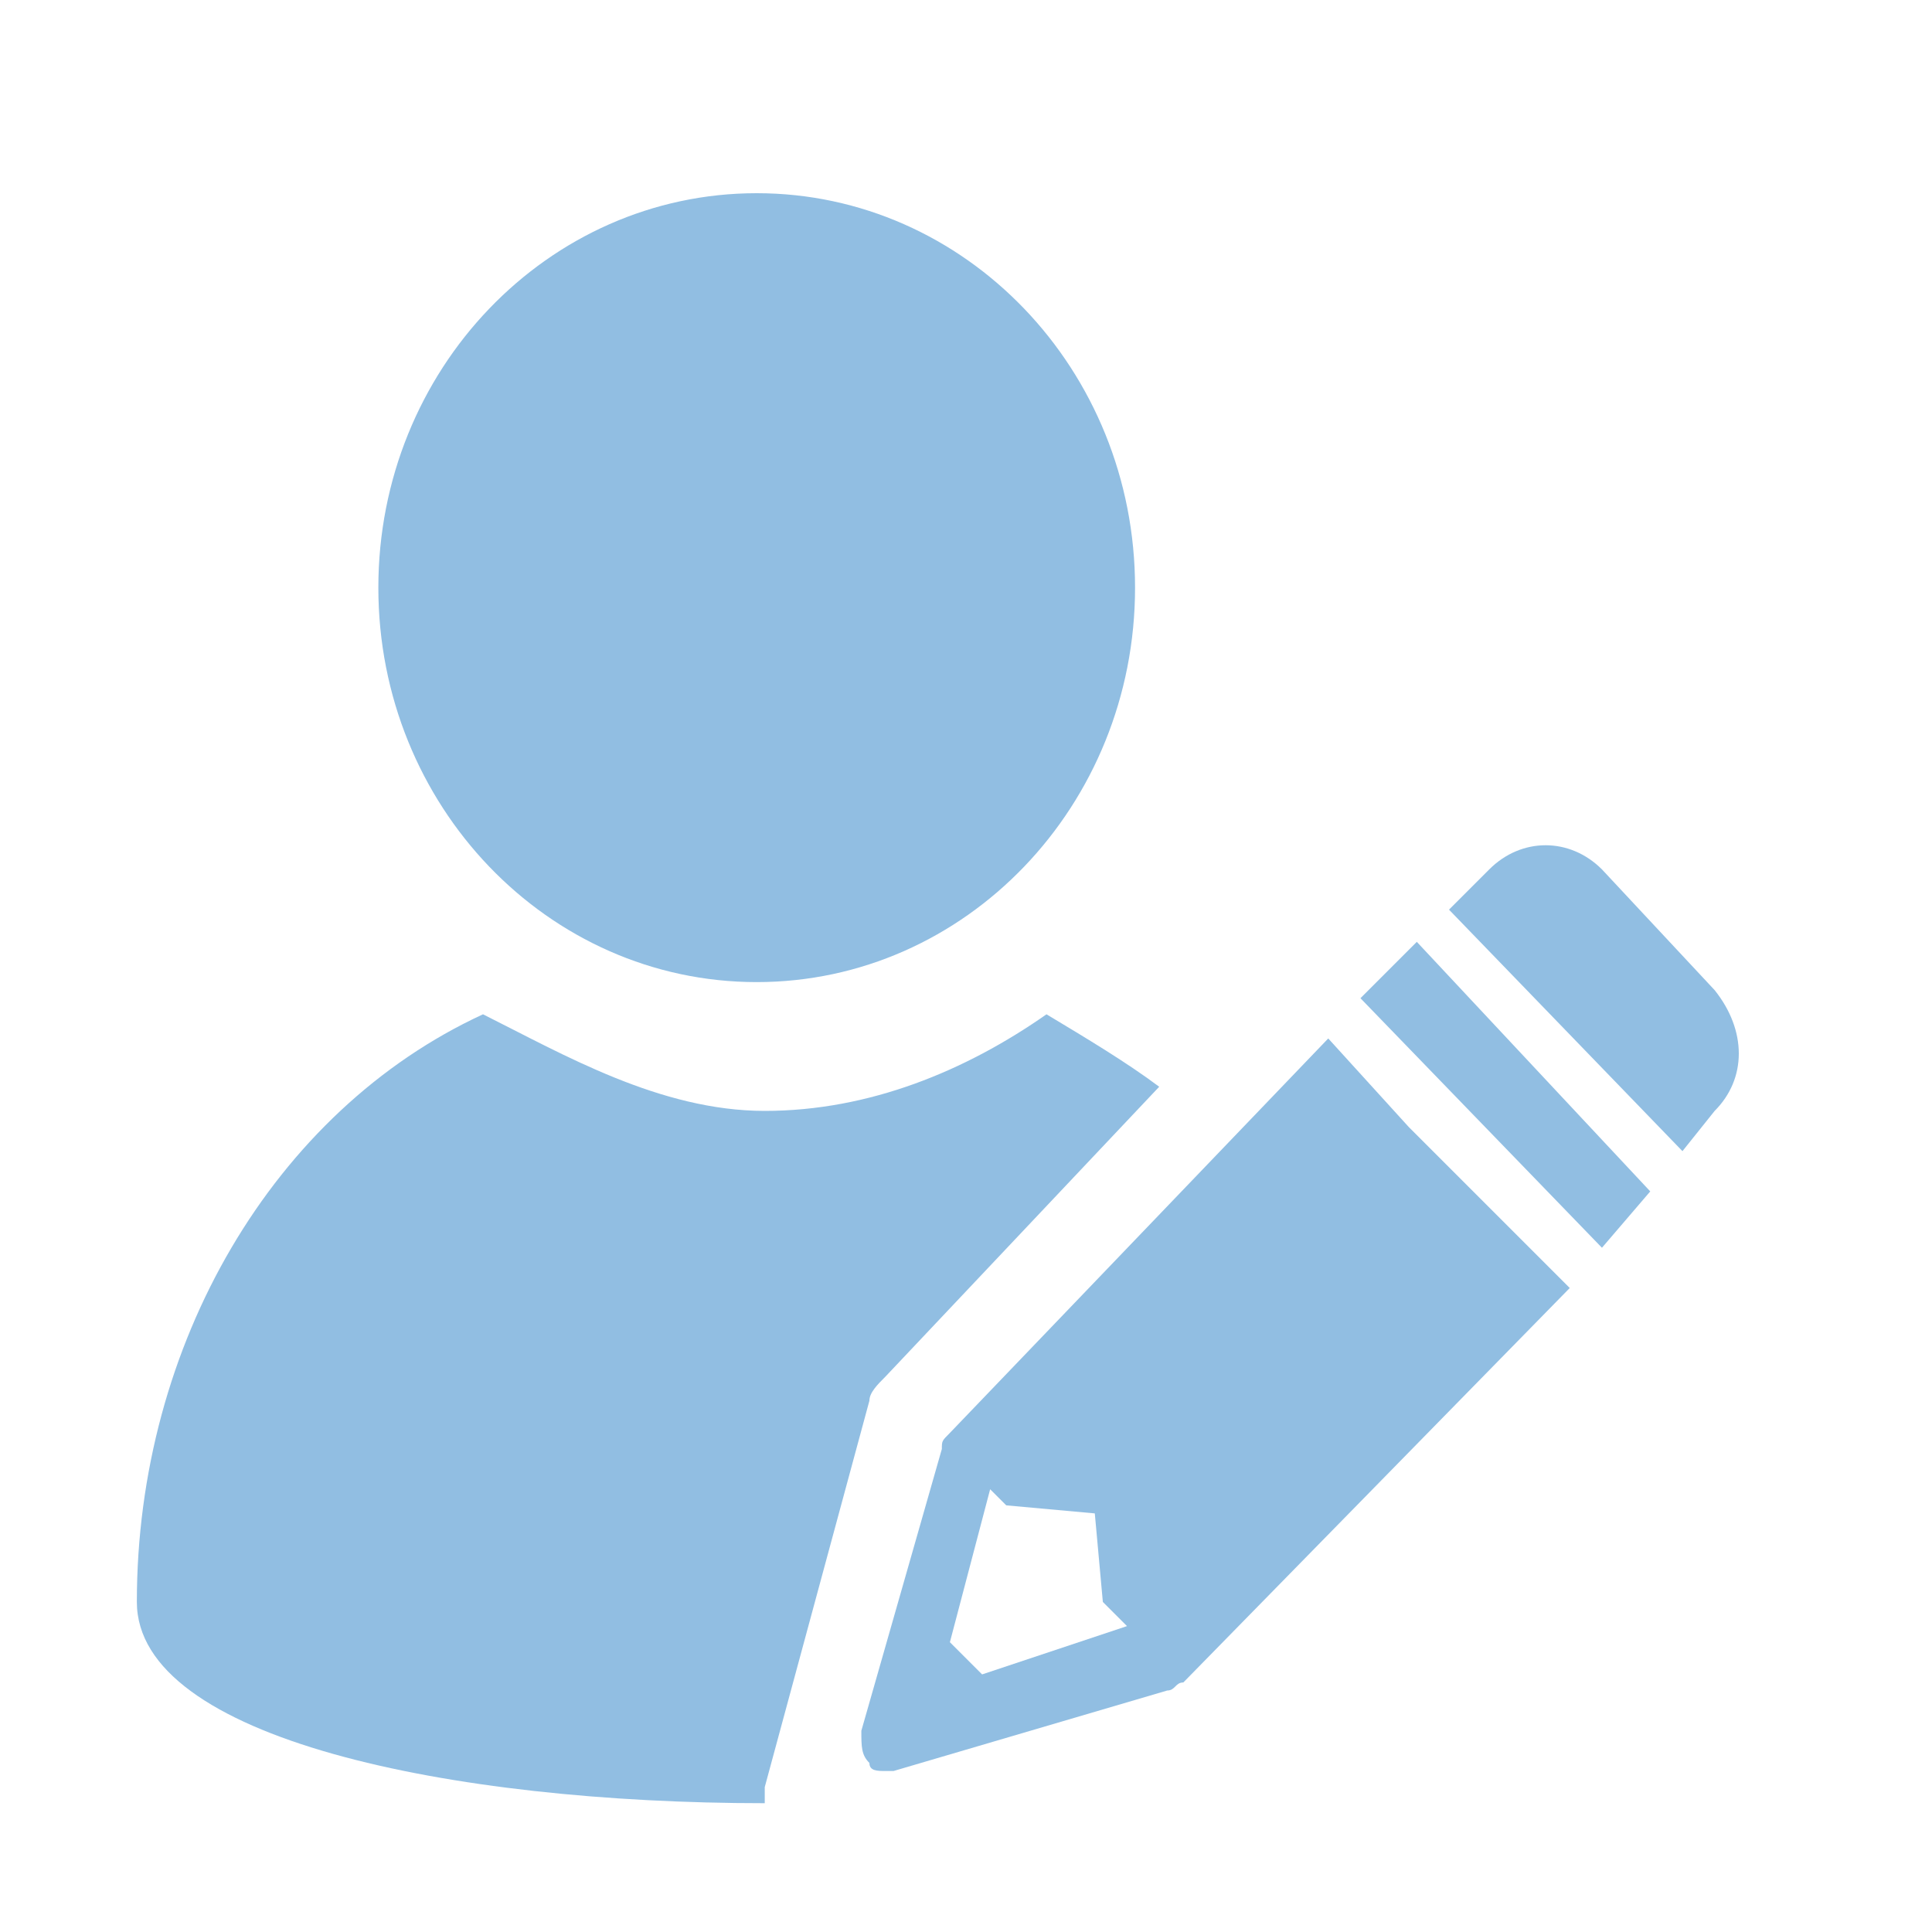
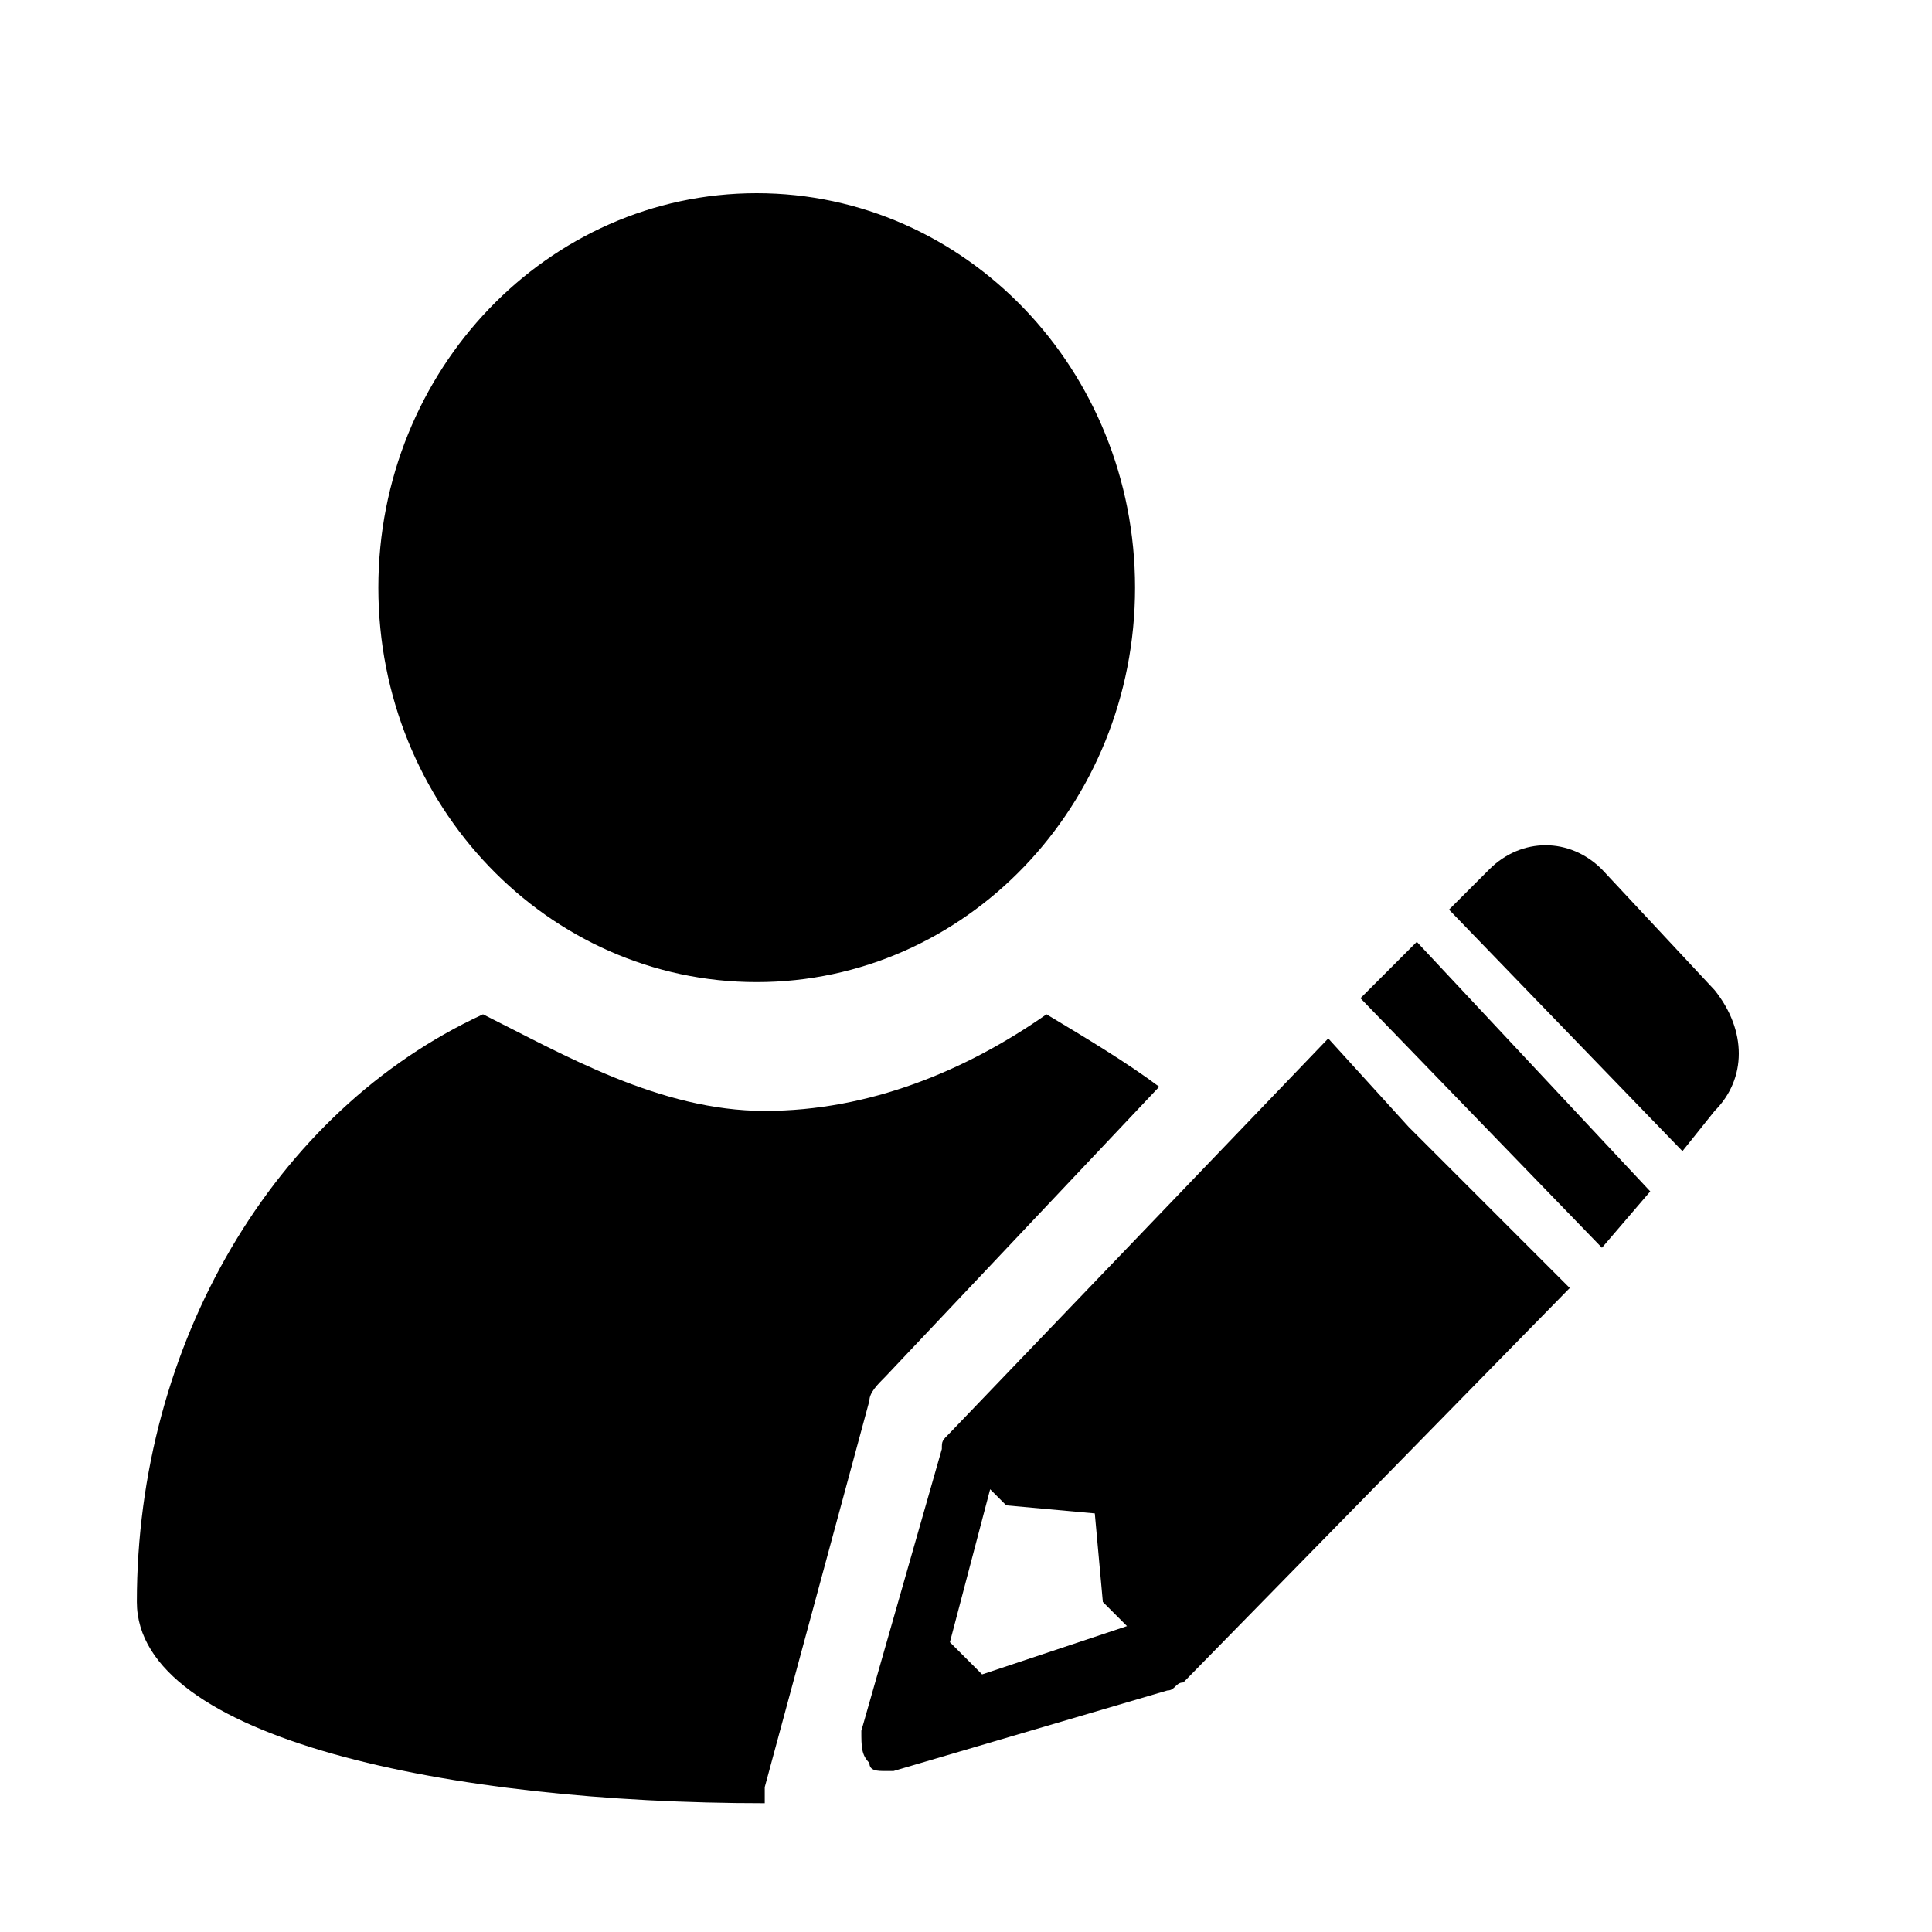
<svg xmlns="http://www.w3.org/2000/svg" t="1538055839573" className="icon" style="" viewBox="0 0 1024 1024" version="1.1" p-id="1598" width="200" height="200">
  <defs>
    <style type="text/css" />
  </defs>
-   <path d="M200.533 311.467a209.067 200.533 90 1 0 401.067 0 209.067 200.533 90 1 0-401.067 0Z" fill="#91BEE2" p-id="1599" />
-   <path d="M780.8 631.467l-34.133-34.133-42.667-46.933-200.533 209.067c-4.267 4.267-4.267 4.267-4.267 8.533l-42.667 149.333c0 8.533 0 12.8 4.267 17.067 0 4.267 4.267 4.267 8.533 4.267h4.267l145.067-42.667c4.267 0 4.267-4.267 8.533-4.267l204.8-209.067-51.2-51.2z m-260.267 256l-17.067-17.067 21.333-81.067 8.533 8.533 46.933 4.267 4.267 46.933 12.8 12.8-76.8 25.6zM721.067 529.067l128 132.267 25.6-29.867-123.733-132.267zM908.8 524.8l-59.733-64c-17.067-17.067-42.667-17.067-59.733 0l-21.333 21.333 123.733 128 17.067-21.333c17.067-17.067 17.067-42.667 0-64z" fill="#91BEE2" p-id="1600" />
-   <path d="M554.667 537.6c-42.667 29.867-93.867 51.2-149.333 51.2-55.467 0-106.667-29.867-149.333-51.2-110.933 51.2-183.467 174.933-183.467 311.467 0 72.533 166.4 106.667 332.8 106.667v-8.533l55.467-204.8c0-4.267 4.267-8.533 8.533-12.8l145.067-153.6c-17.067-12.8-38.4-25.6-59.733-38.4z" fill="#91BEE2" p-id="1601" />
+   <path d="M200.533 311.467a209.067 200.533 90 1 0 401.067 0 209.067 200.533 90 1 0-401.067 0Z" p-id="1599" />
+   <path d="M780.8 631.467l-34.133-34.133-42.667-46.933-200.533 209.067c-4.267 4.267-4.267 4.267-4.267 8.533l-42.667 149.333c0 8.533 0 12.8 4.267 17.067 0 4.267 4.267 4.267 8.533 4.267h4.267l145.067-42.667c4.267 0 4.267-4.267 8.533-4.267l204.8-209.067-51.2-51.2z m-260.267 256l-17.067-17.067 21.333-81.067 8.533 8.533 46.933 4.267 4.267 46.933 12.8 12.8-76.8 25.6zM721.067 529.067l128 132.267 25.6-29.867-123.733-132.267zM908.8 524.8l-59.733-64c-17.067-17.067-42.667-17.067-59.733 0l-21.333 21.333 123.733 128 17.067-21.333c17.067-17.067 17.067-42.667 0-64z" p-id="1600" />
+   <path d="M554.667 537.6c-42.667 29.867-93.867 51.2-149.333 51.2-55.467 0-106.667-29.867-149.333-51.2-110.933 51.2-183.467 174.933-183.467 311.467 0 72.533 166.4 106.667 332.8 106.667v-8.533l55.467-204.8c0-4.267 4.267-8.533 8.533-12.8l145.067-153.6c-17.067-12.8-38.4-25.6-59.733-38.4z" p-id="1601" />
</svg>
